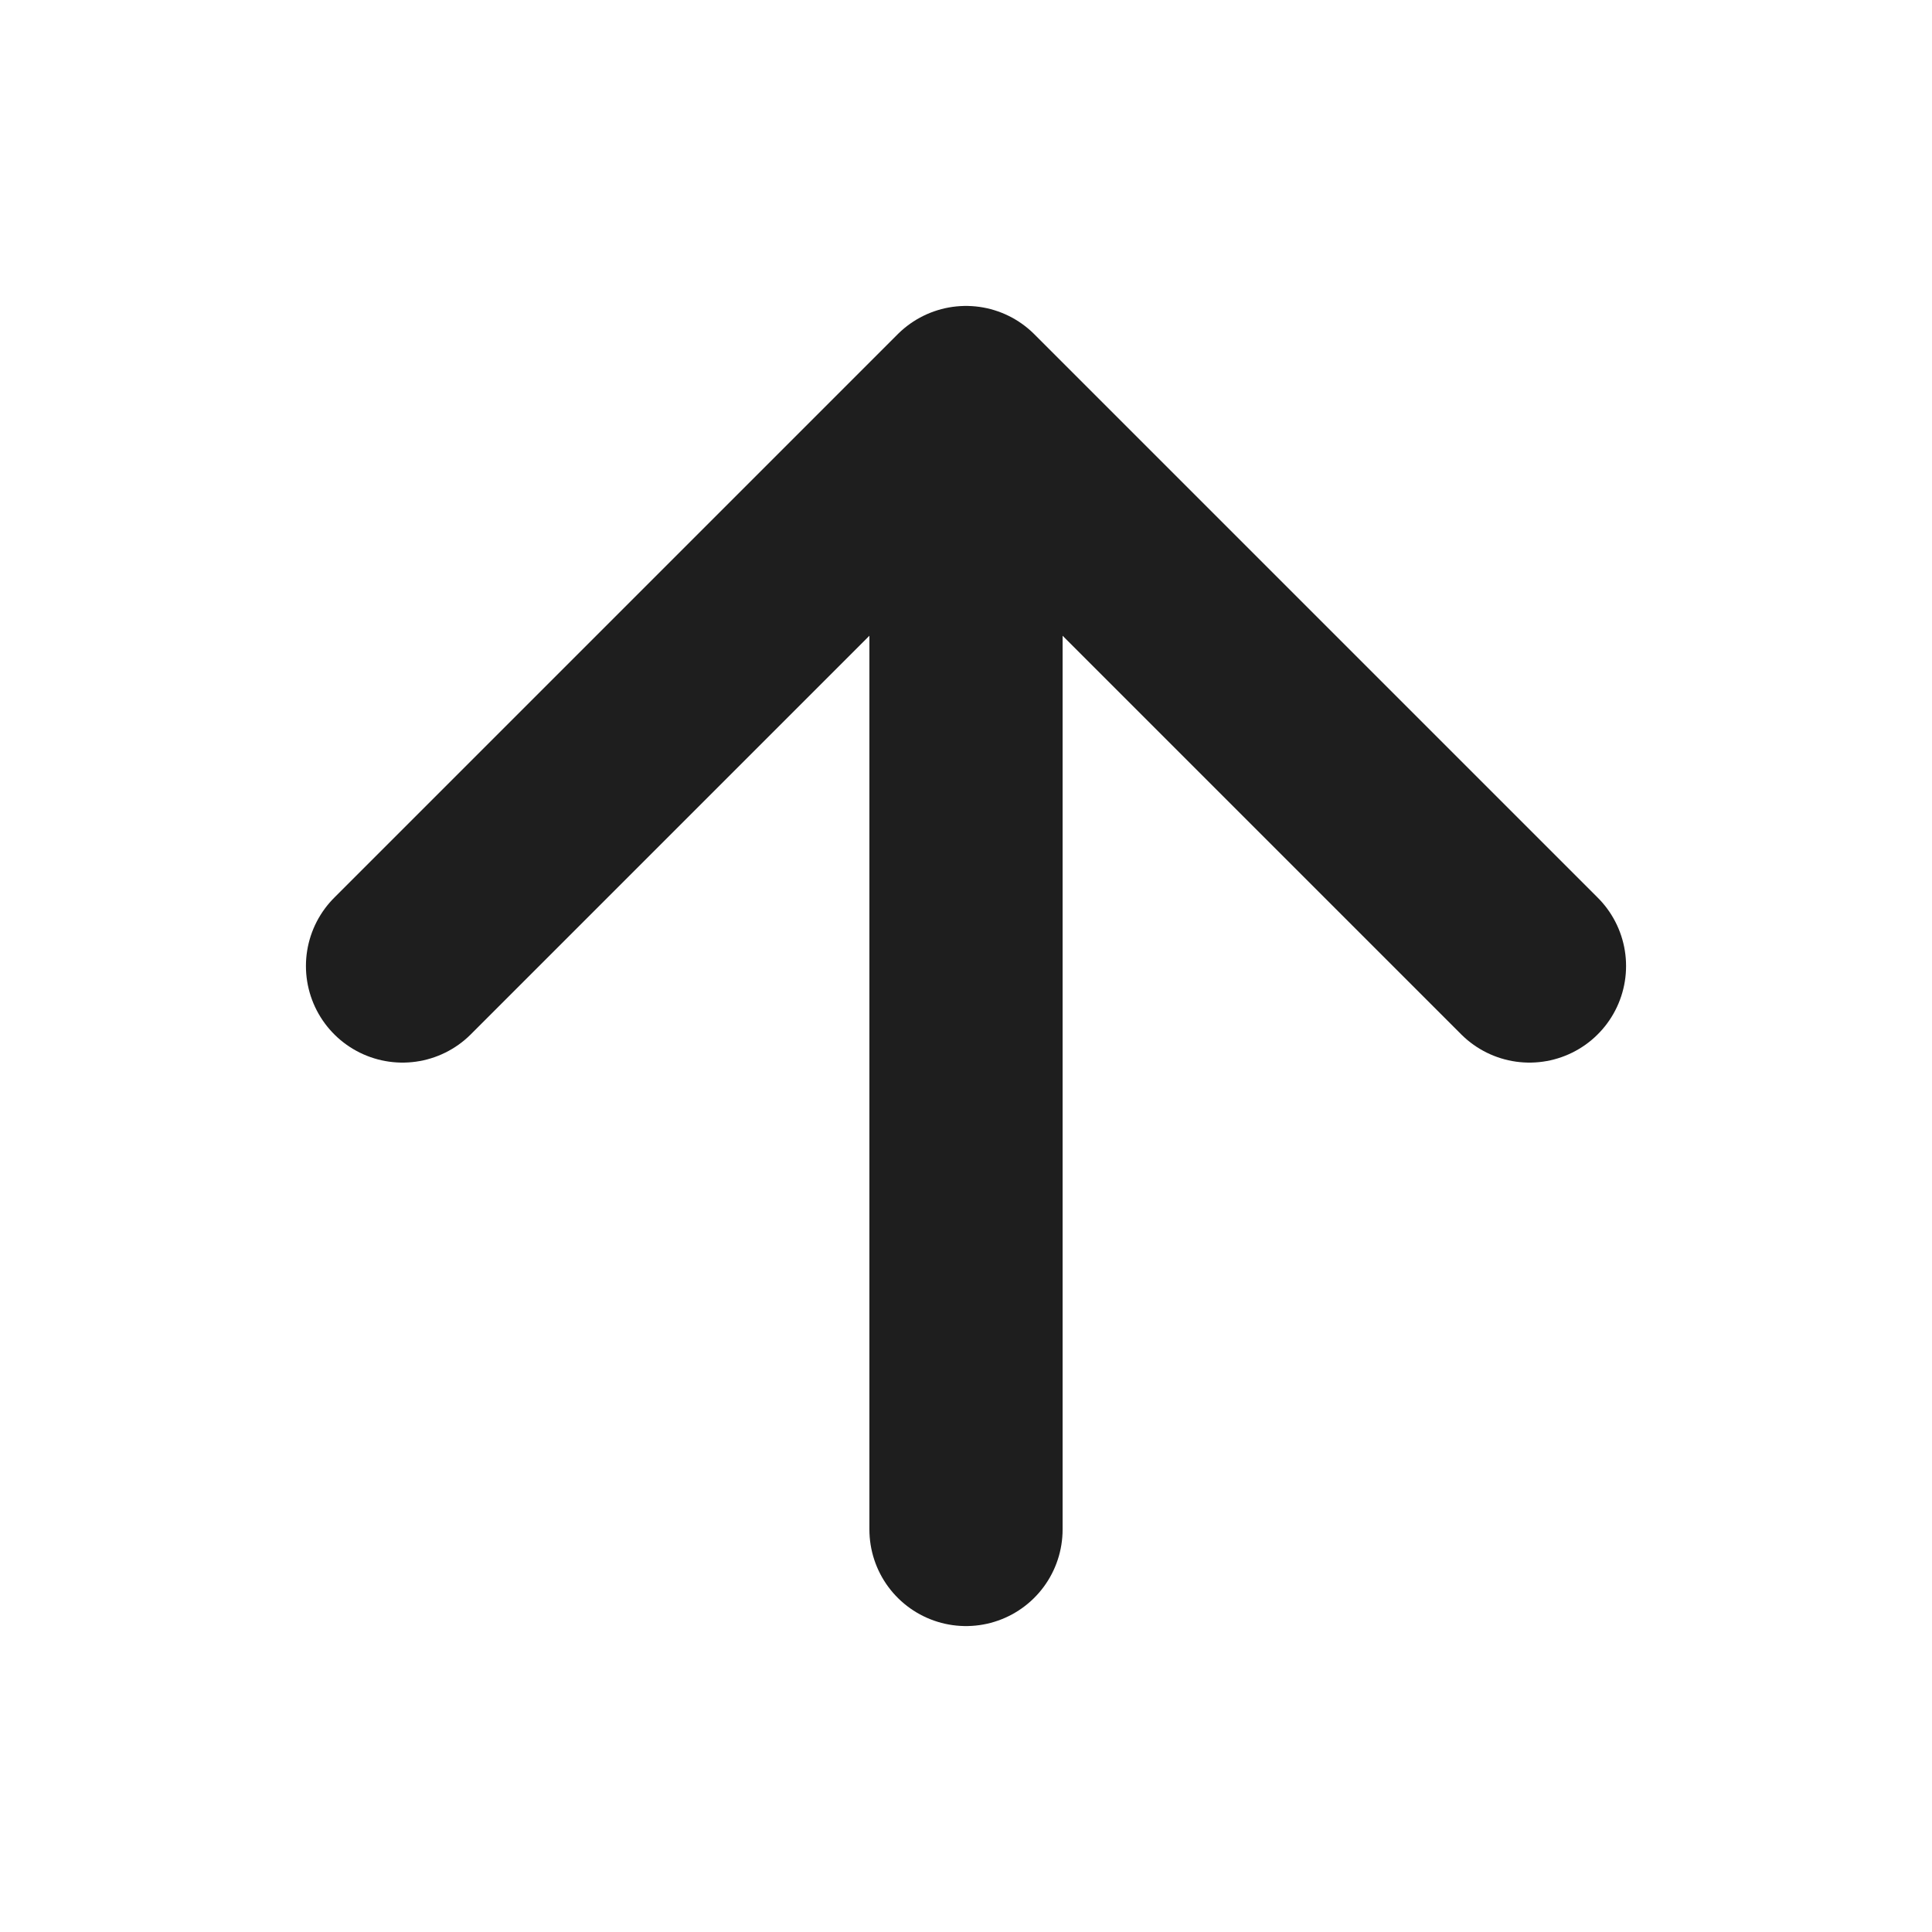
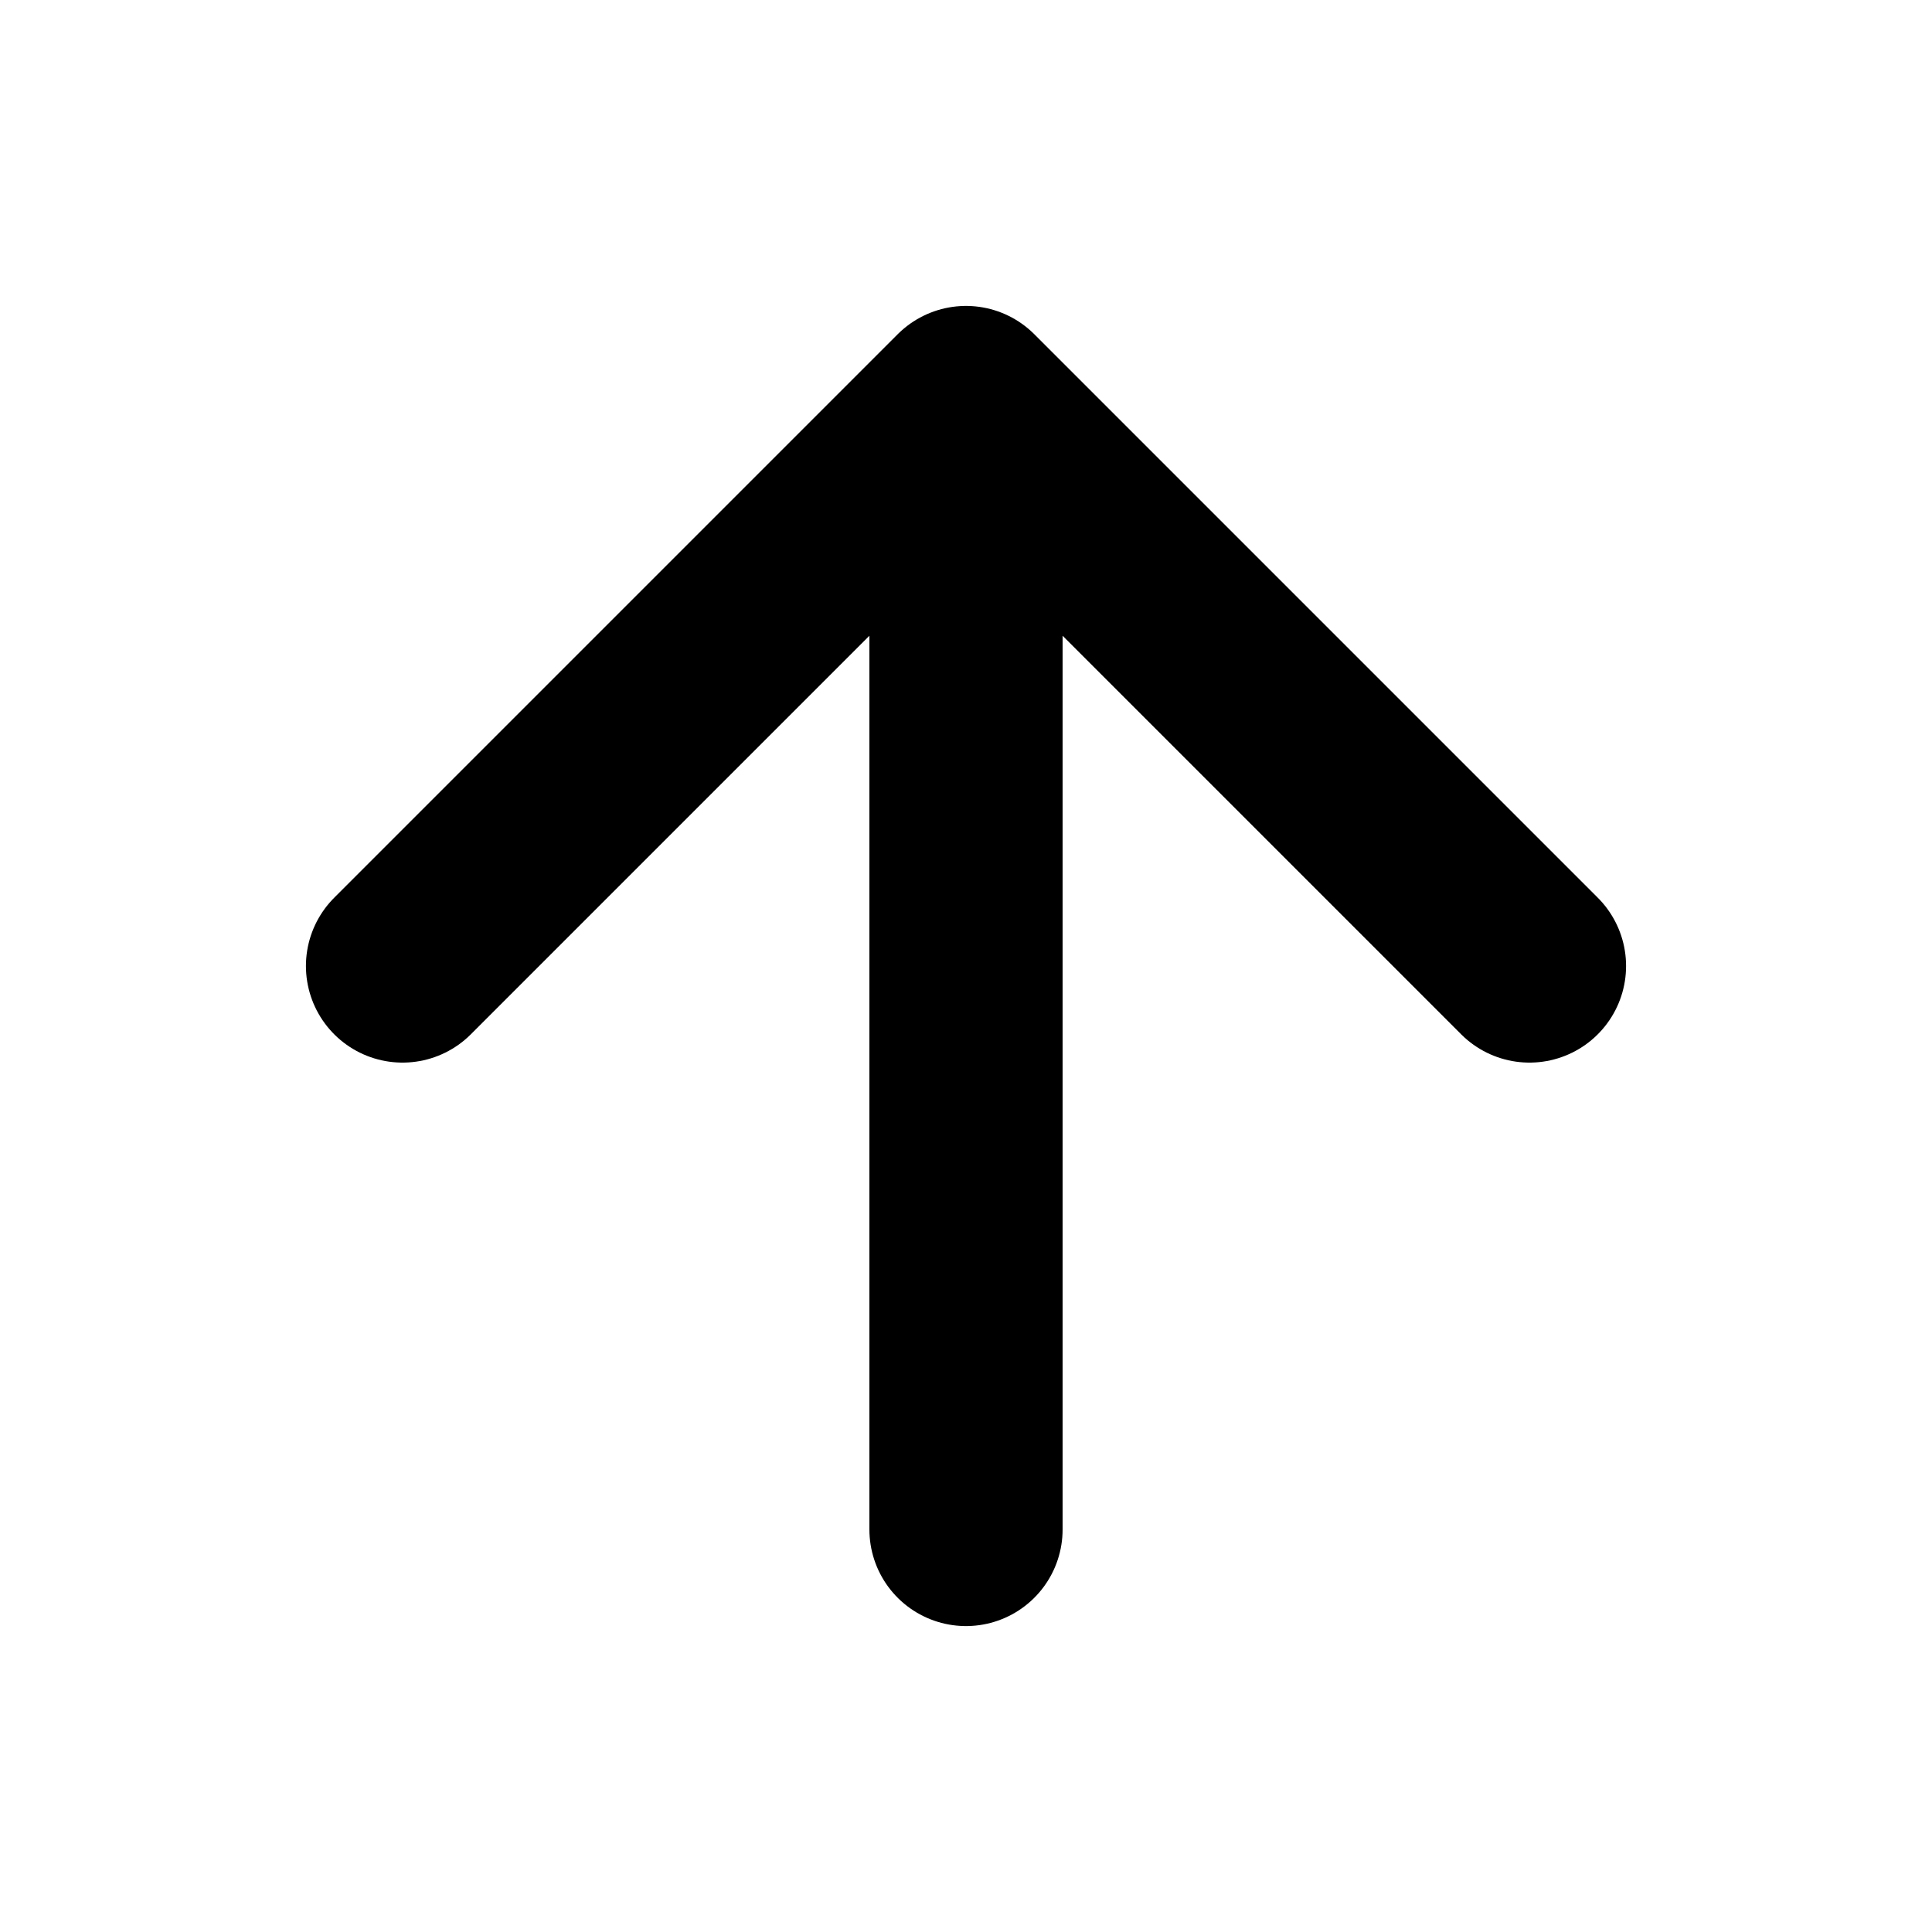
<svg xmlns="http://www.w3.org/2000/svg" width="20" height="20" viewBox="0 0 20 20" fill="none">
-   <path d="M10 15.833V4.167M15.833 10L10 4.167L4.167 10" stroke="#1E1E1E" stroke-width="2" stroke-linecap="round" stroke-linejoin="round" />
+   <path d="M10 15.833V4.167M15.833 10L10 4.167L4.167 10" stroke="currentColor" stroke-width="2" stroke-linecap="round" stroke-linejoin="round" />
</svg>
